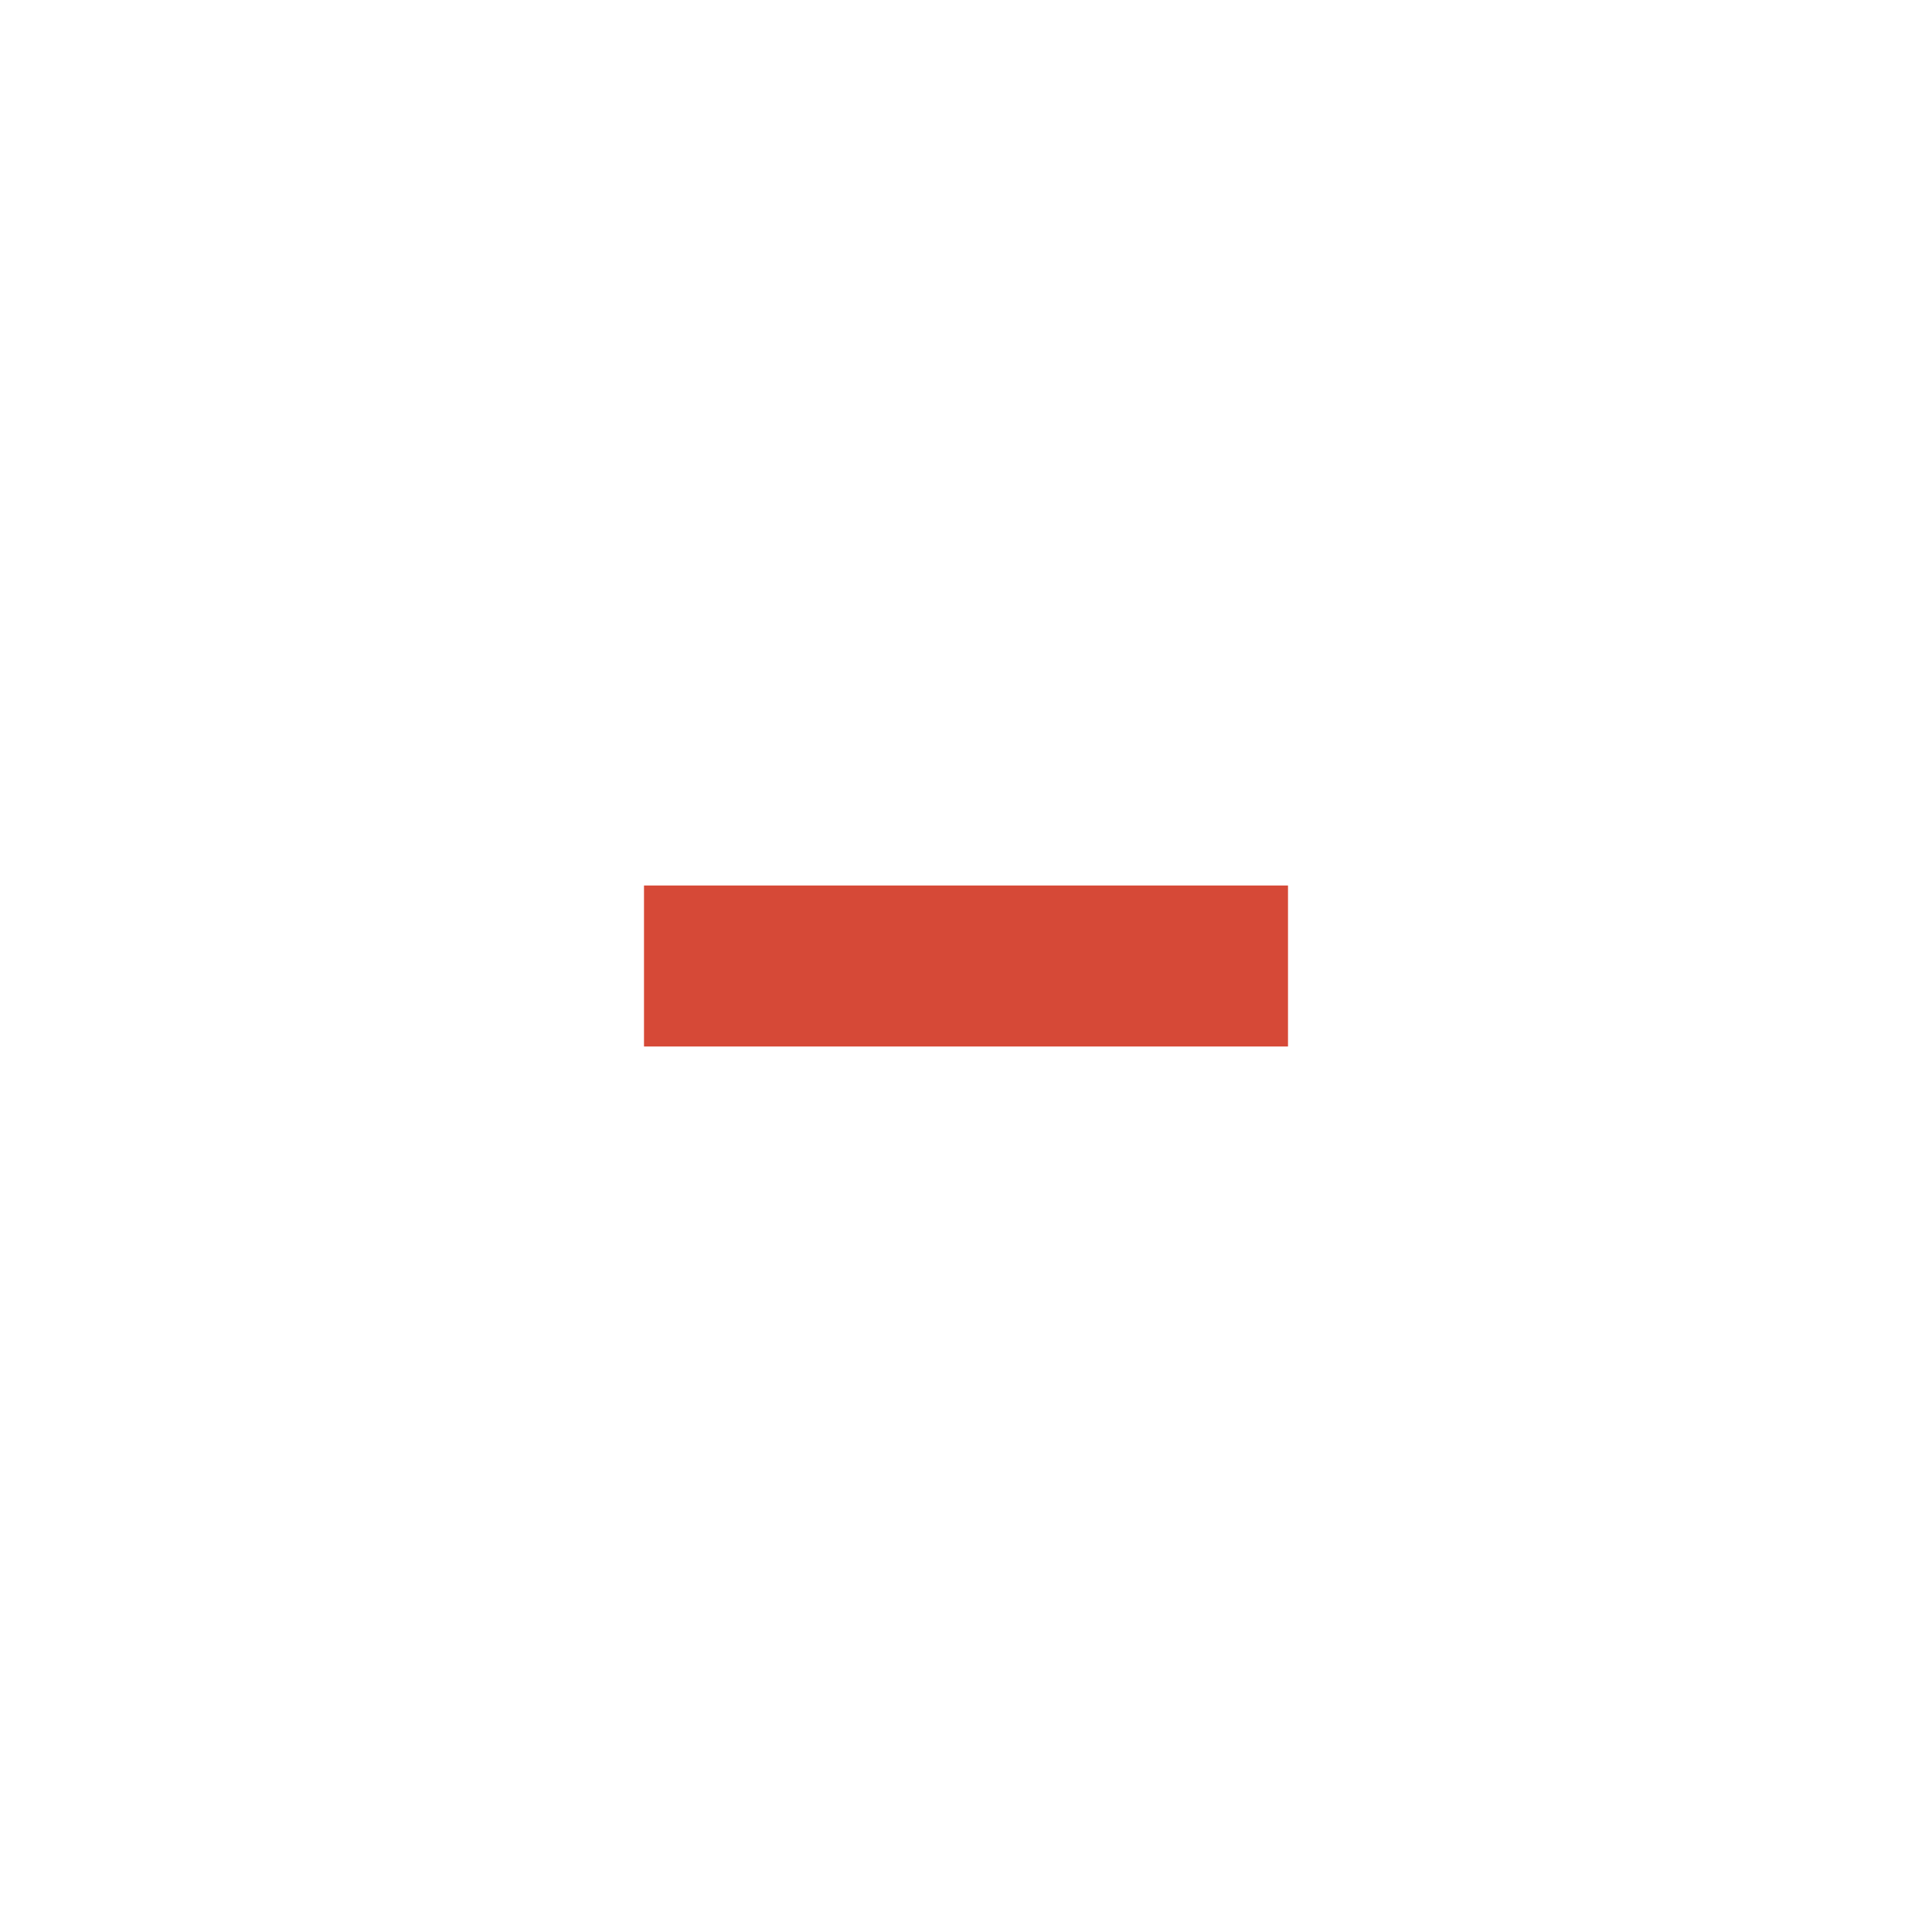
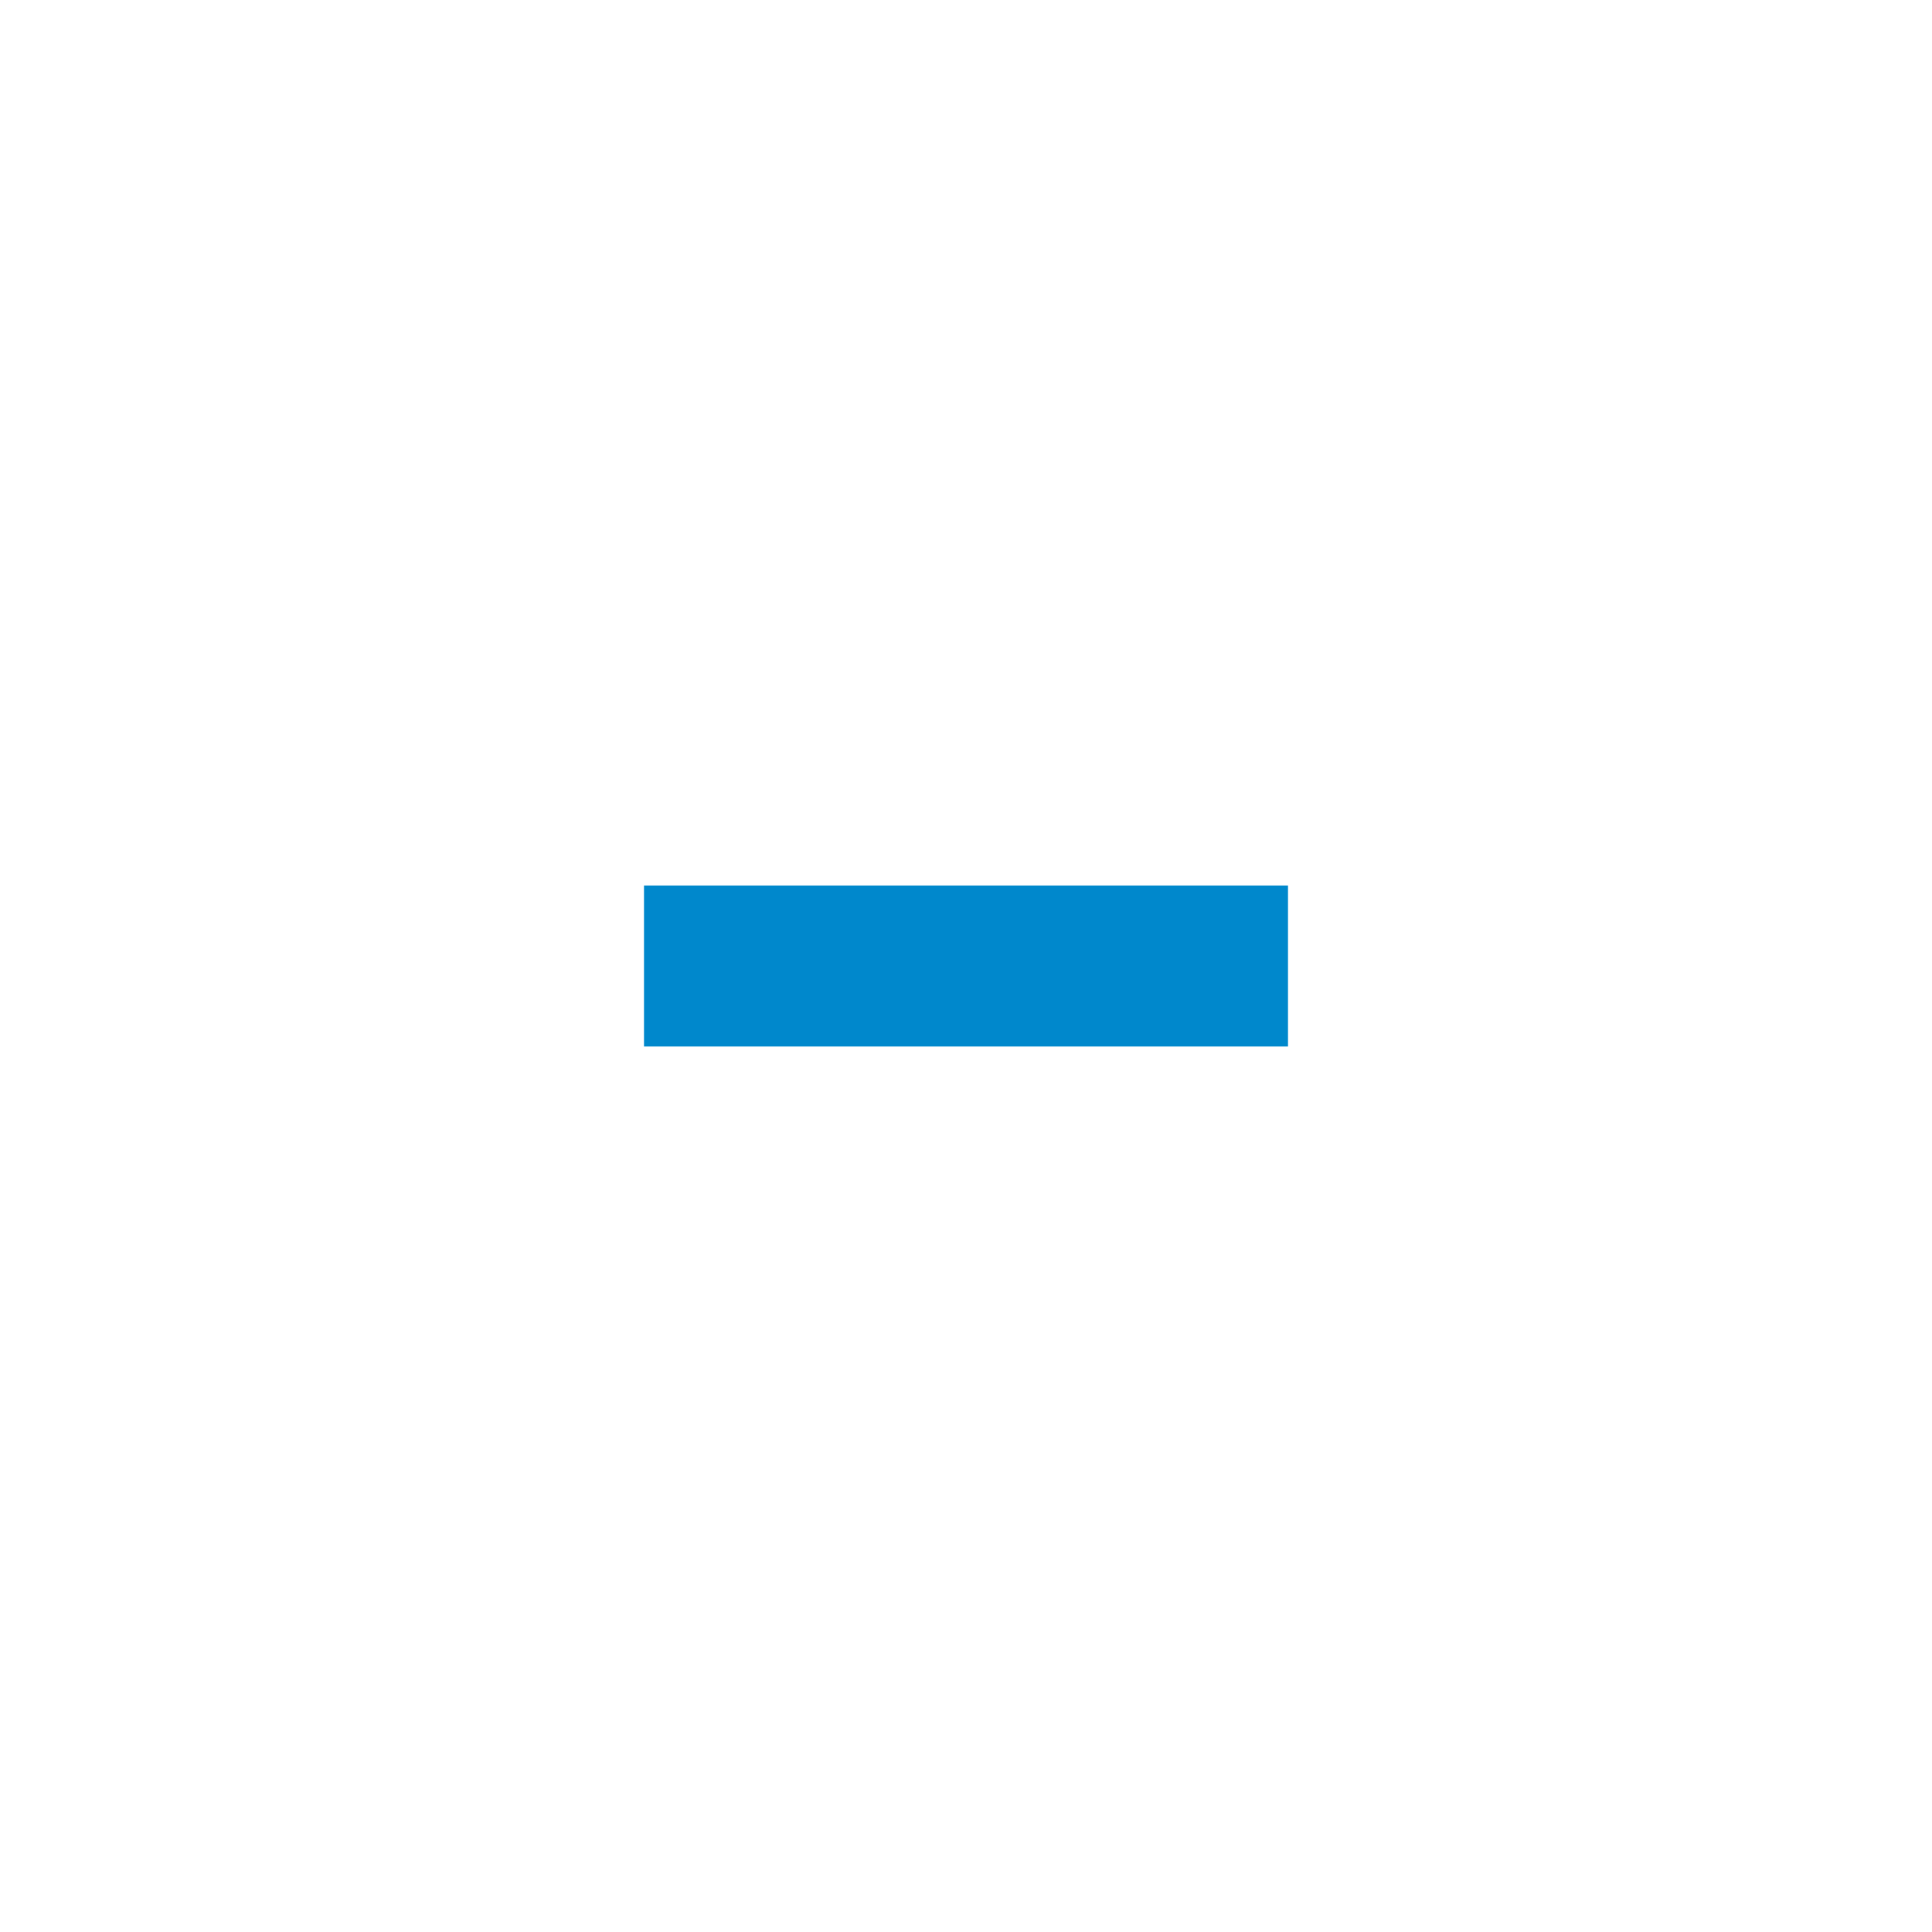
<svg xmlns="http://www.w3.org/2000/svg" version="1.1" x="0px" y="0px" width="24px" height="24px" viewBox="0 0 24 24" xml:space="preserve">
-   <rect x="8" y="11" fill="#d64937" width="8" height="2" />
+   <rect x="8" y="11" fill="#0088CC" width="8" height="2" />
</svg>
